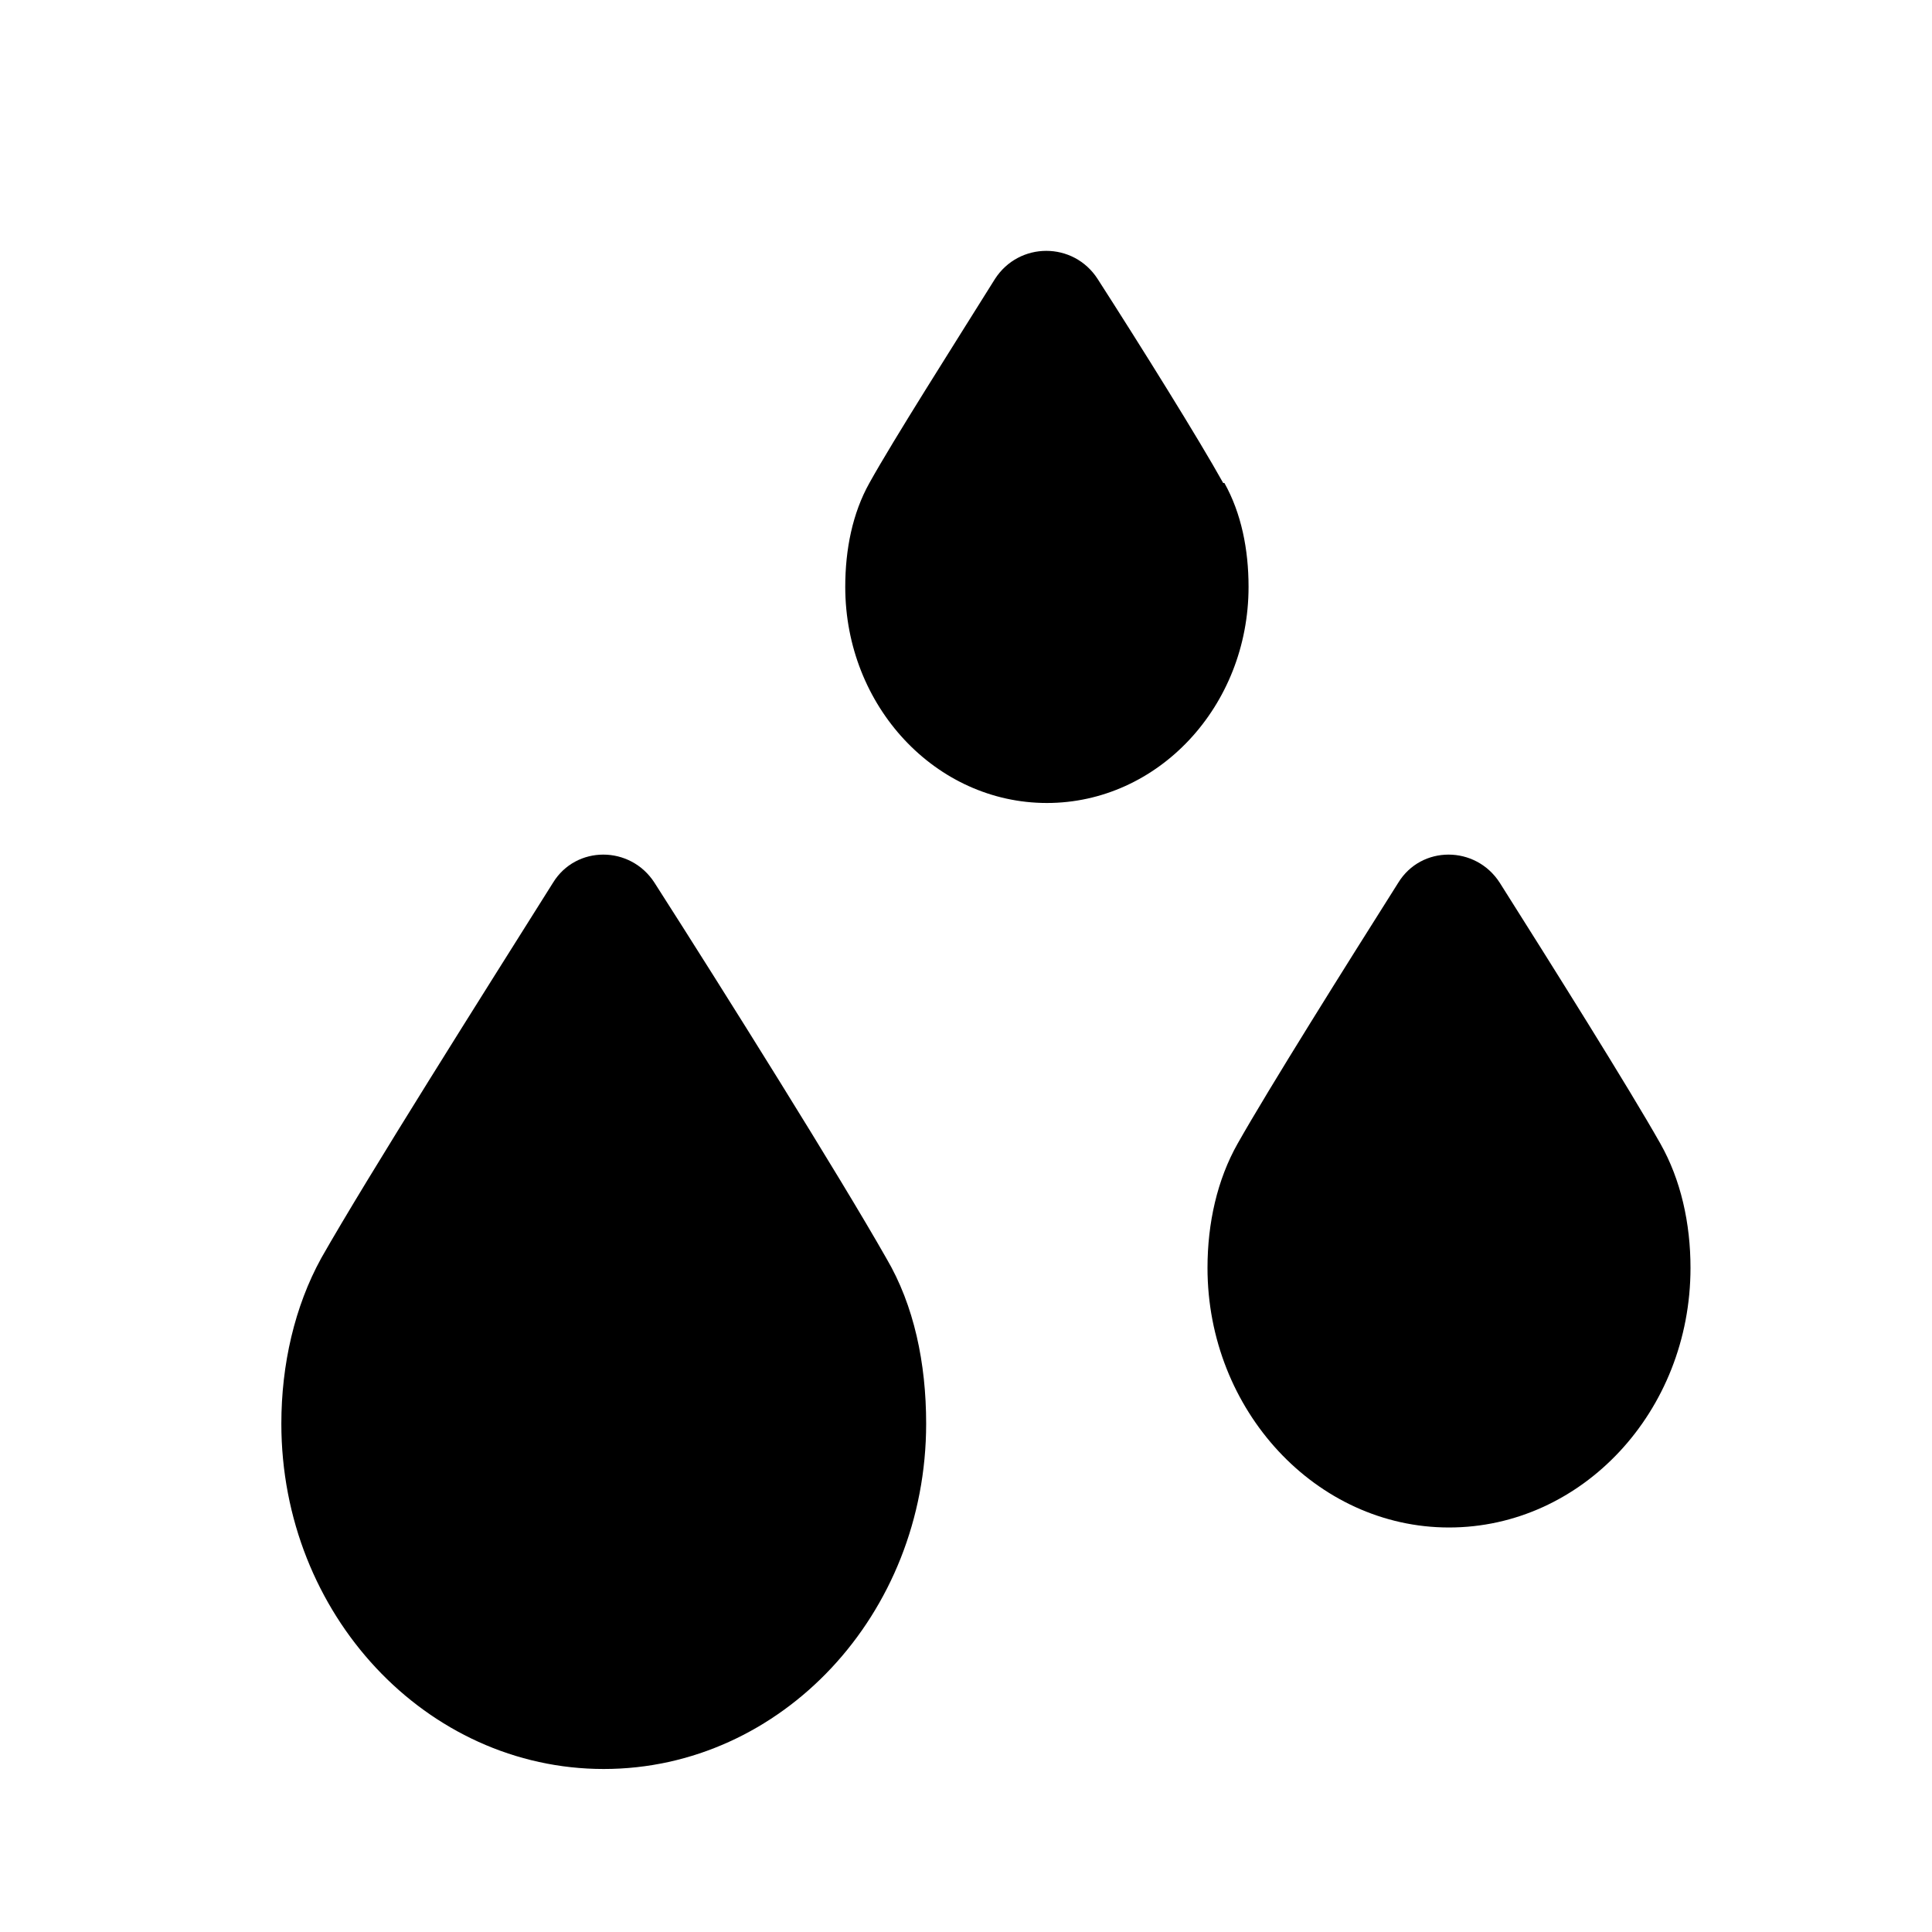
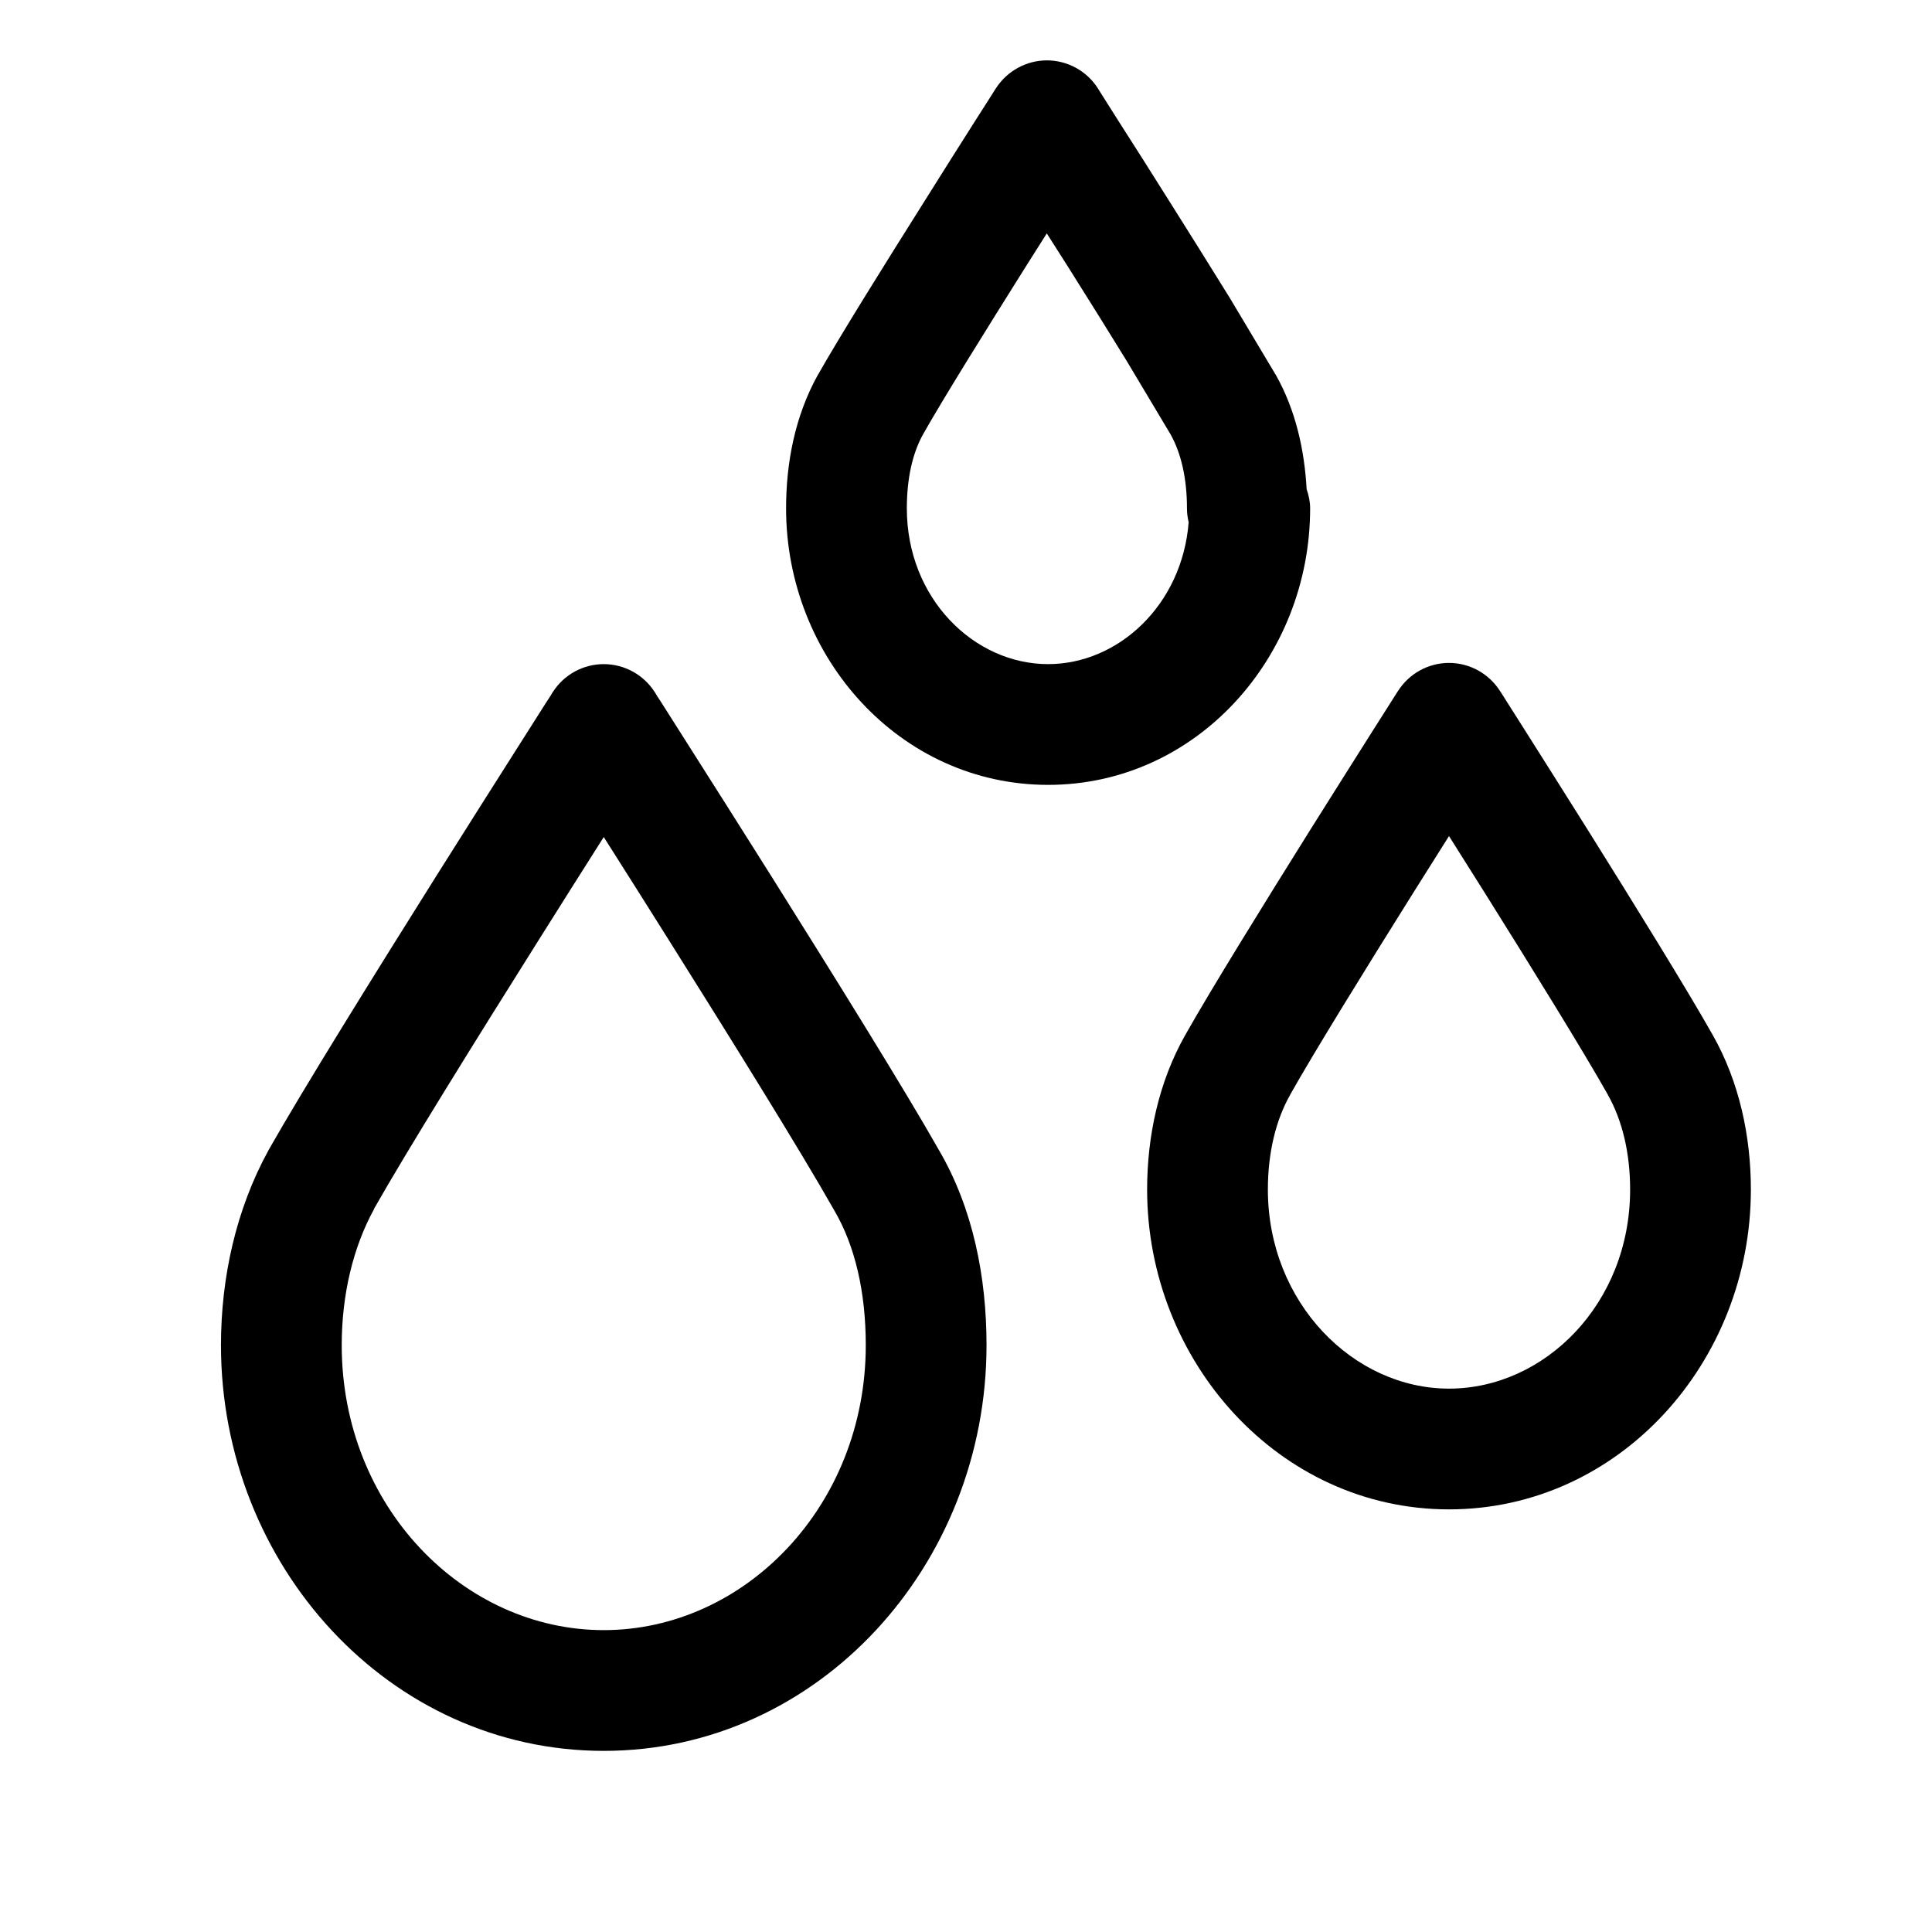
<svg xmlns="http://www.w3.org/2000/svg" width="16" height="16" viewBox="0 0 16 16" fill="none">
-   <path d="M10.13 4C9.93 3.64 9.45 2.87 9.09 2.31C8.89 2 8.44 2 8.24 2.31C7.89 2.87 7.4 3.64 7.2 4C7.06 4.25 7 4.55 7 4.86C7 5.85 7.75 6.65 8.67 6.65C9.59 6.65 10.34 5.85 10.34 4.86C10.34 4.55 10.28 4.25 10.14 4H10.13Z" fill="black" />
-   <path d="M5.42 7.31C5.22 7 4.77 7 4.58 7.31C4.02 8.2 3.04 9.75 2.66 10.42C2.44 10.82 2.33 11.3 2.33 11.79C2.33 13.37 3.53 14.65 5 14.65C6.47 14.65 7.67 13.37 7.67 11.79C7.67 11.29 7.57 10.81 7.34 10.42C6.96 9.75 5.99 8.2 5.42 7.31Z" fill="black" />
-   <path d="M13.75 9.47C13.49 9.01 12.85 7.99 12.42 7.31C12.22 7 11.77 7 11.58 7.31C11.15 7.99 10.51 9.01 10.25 9.47C10.08 9.77 10 10.13 10 10.5C10 11.68 10.9 12.65 12 12.65C13.1 12.65 14 11.69 14 10.5C14 10.13 13.92 9.77 13.75 9.47Z" fill="black" />
+   <path d="M5 5.5C5.17 5.5 5.329 5.587 5.421 5.73L5.423 5.732C5.423 5.732 5.425 5.737 5.427 5.739C5.43 5.745 5.435 5.753 5.441 5.763C5.455 5.784 5.475 5.814 5.5 5.854C5.55 5.932 5.622 6.046 5.71 6.185C5.887 6.463 6.128 6.844 6.387 7.255C6.901 8.073 7.494 9.027 7.775 9.523C8.06 10.01 8.17 10.581 8.17 11.14C8.17 12.963 6.777 14.5 5 14.5C3.223 14.5 1.83 12.963 1.83 11.14C1.83 10.578 1.956 10.013 2.222 9.529L2.225 9.523C2.506 9.027 3.099 8.073 3.613 7.255C3.872 6.844 4.113 6.463 4.29 6.185C4.378 6.046 4.45 5.932 4.5 5.854C4.525 5.814 4.545 5.784 4.559 5.763C4.565 5.753 4.57 5.745 4.573 5.739C4.575 5.737 4.577 5.732 4.577 5.732L4.579 5.73C4.671 5.587 4.83 5.5 5 5.5ZM4.46 7.787C3.944 8.607 3.367 9.535 3.098 10.01L3.099 10.011C2.925 10.326 2.83 10.721 2.83 11.14C2.83 12.476 3.837 13.5 5 13.5C6.163 13.5 7.17 12.476 7.17 11.14C7.17 10.701 7.081 10.316 6.909 10.024L6.905 10.017C6.637 9.543 6.058 8.611 5.54 7.787C5.343 7.474 5.156 7.177 5 6.932C4.844 7.177 4.657 7.474 4.46 7.787Z" fill-rule="evenodd" clip-rule="evenodd" fill="black" />
+   <path d="M12 5.49C12.171 5.49 12.33 5.578 12.422 5.722L12.423 5.723C12.423 5.723 12.425 5.726 12.426 5.728C12.428 5.732 12.432 5.738 12.437 5.745C12.447 5.761 12.462 5.784 12.48 5.813C12.518 5.873 12.572 5.958 12.638 6.062C12.77 6.271 12.951 6.557 13.145 6.866C13.528 7.478 13.972 8.195 14.185 8.573C14.405 8.962 14.5 9.412 14.5 9.851C14.5 11.283 13.408 12.5 12 12.5C10.59 12.5 9.5 11.271 9.5 9.851C9.5 9.412 9.595 8.962 9.815 8.573C10.028 8.195 10.472 7.478 10.855 6.866C11.049 6.557 11.23 6.271 11.362 6.062C11.428 5.958 11.482 5.873 11.52 5.813C11.538 5.784 11.553 5.761 11.563 5.745C11.568 5.738 11.572 5.732 11.574 5.728C11.575 5.726 11.577 5.723 11.577 5.723L11.578 5.722C11.67 5.578 11.829 5.49 12 5.49ZM11.702 7.397C11.314 8.016 10.883 8.713 10.685 9.065L10.685 9.066C10.565 9.277 10.5 9.549 10.5 9.851C10.5 10.789 11.21 11.5 12 11.5C12.791 11.5 13.5 10.798 13.5 9.851C13.5 9.549 13.435 9.277 13.315 9.066L13.315 9.065C13.117 8.713 12.686 8.016 12.298 7.397C12.193 7.23 12.092 7.069 12 6.924C11.908 7.069 11.807 7.23 11.702 7.397Z" fill-rule="evenodd" clip-rule="evenodd" fill="black" />
+   <path d="M8.67 0.5C8.84 0.5 8.999 0.587 9.091 0.73L9.092 0.731L9.094 0.735C9.096 0.739 9.099 0.744 9.104 0.751C9.112 0.764 9.124 0.783 9.14 0.808C9.171 0.857 9.216 0.928 9.271 1.015C9.382 1.188 9.534 1.427 9.695 1.684C9.856 1.939 10.029 2.216 10.185 2.468L10.565 3.104L10.566 3.105C10.732 3.4 10.803 3.73 10.821 4.051C10.838 4.101 10.85 4.154 10.85 4.21C10.85 5.444 9.907 6.5 8.68 6.5C7.452 6.5 6.51 5.443 6.51 4.21C6.51 3.84 6.581 3.45 6.773 3.105L6.774 3.104C6.951 2.791 7.324 2.193 7.645 1.684C7.806 1.427 7.957 1.188 8.067 1.015C8.123 0.928 8.168 0.857 8.199 0.808C8.215 0.783 8.227 0.764 8.235 0.751C8.239 0.745 8.243 0.739 8.245 0.735L8.248 0.731C8.34 0.588 8.5 0.5 8.67 0.5ZM8.49 2.216C8.167 2.73 7.809 3.305 7.646 3.594C7.558 3.75 7.51 3.96 7.51 4.21C7.51 4.956 8.067 5.5 8.68 5.5C9.26 5.5 9.79 5.012 9.844 4.325C9.835 4.288 9.83 4.25 9.83 4.21C9.83 3.961 9.781 3.752 9.694 3.597L9.332 2.991C9.182 2.747 9.011 2.473 8.849 2.216C8.787 2.118 8.726 2.023 8.669 1.933C8.612 2.023 8.552 2.118 8.49 2.216Z" fill-rule="evenodd" clip-rule="evenodd" fill="black" />
</svg>
